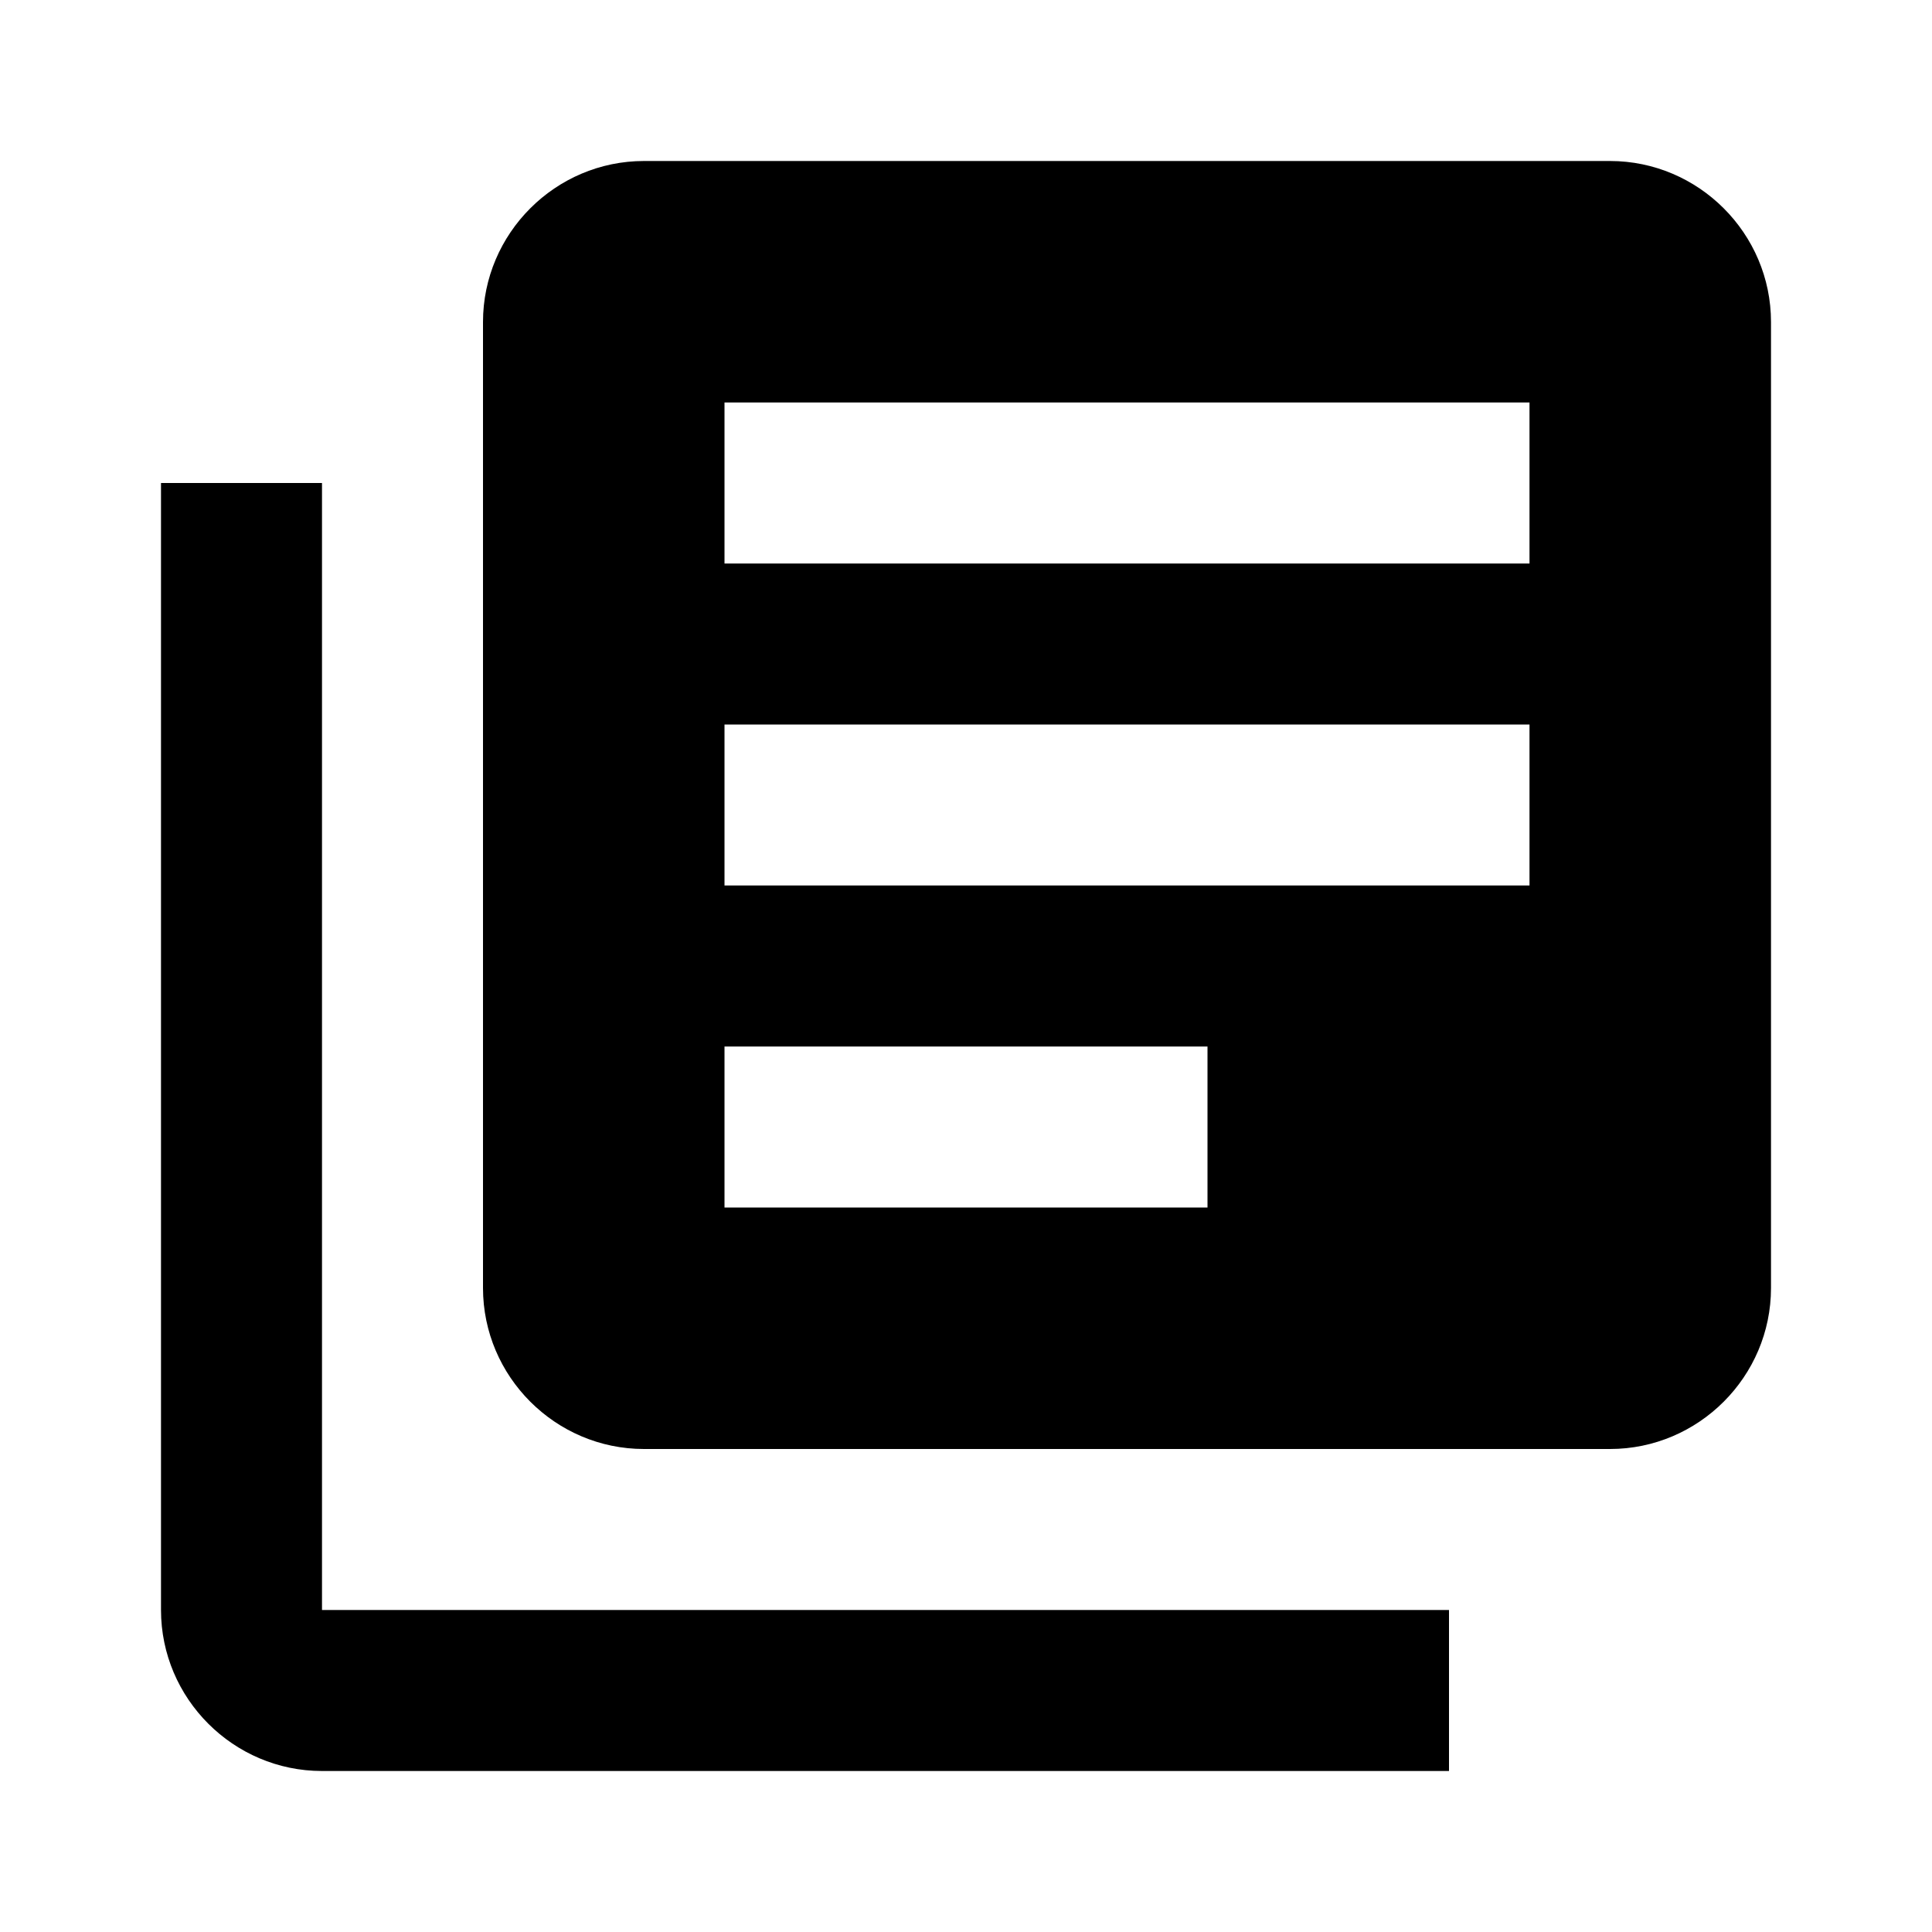
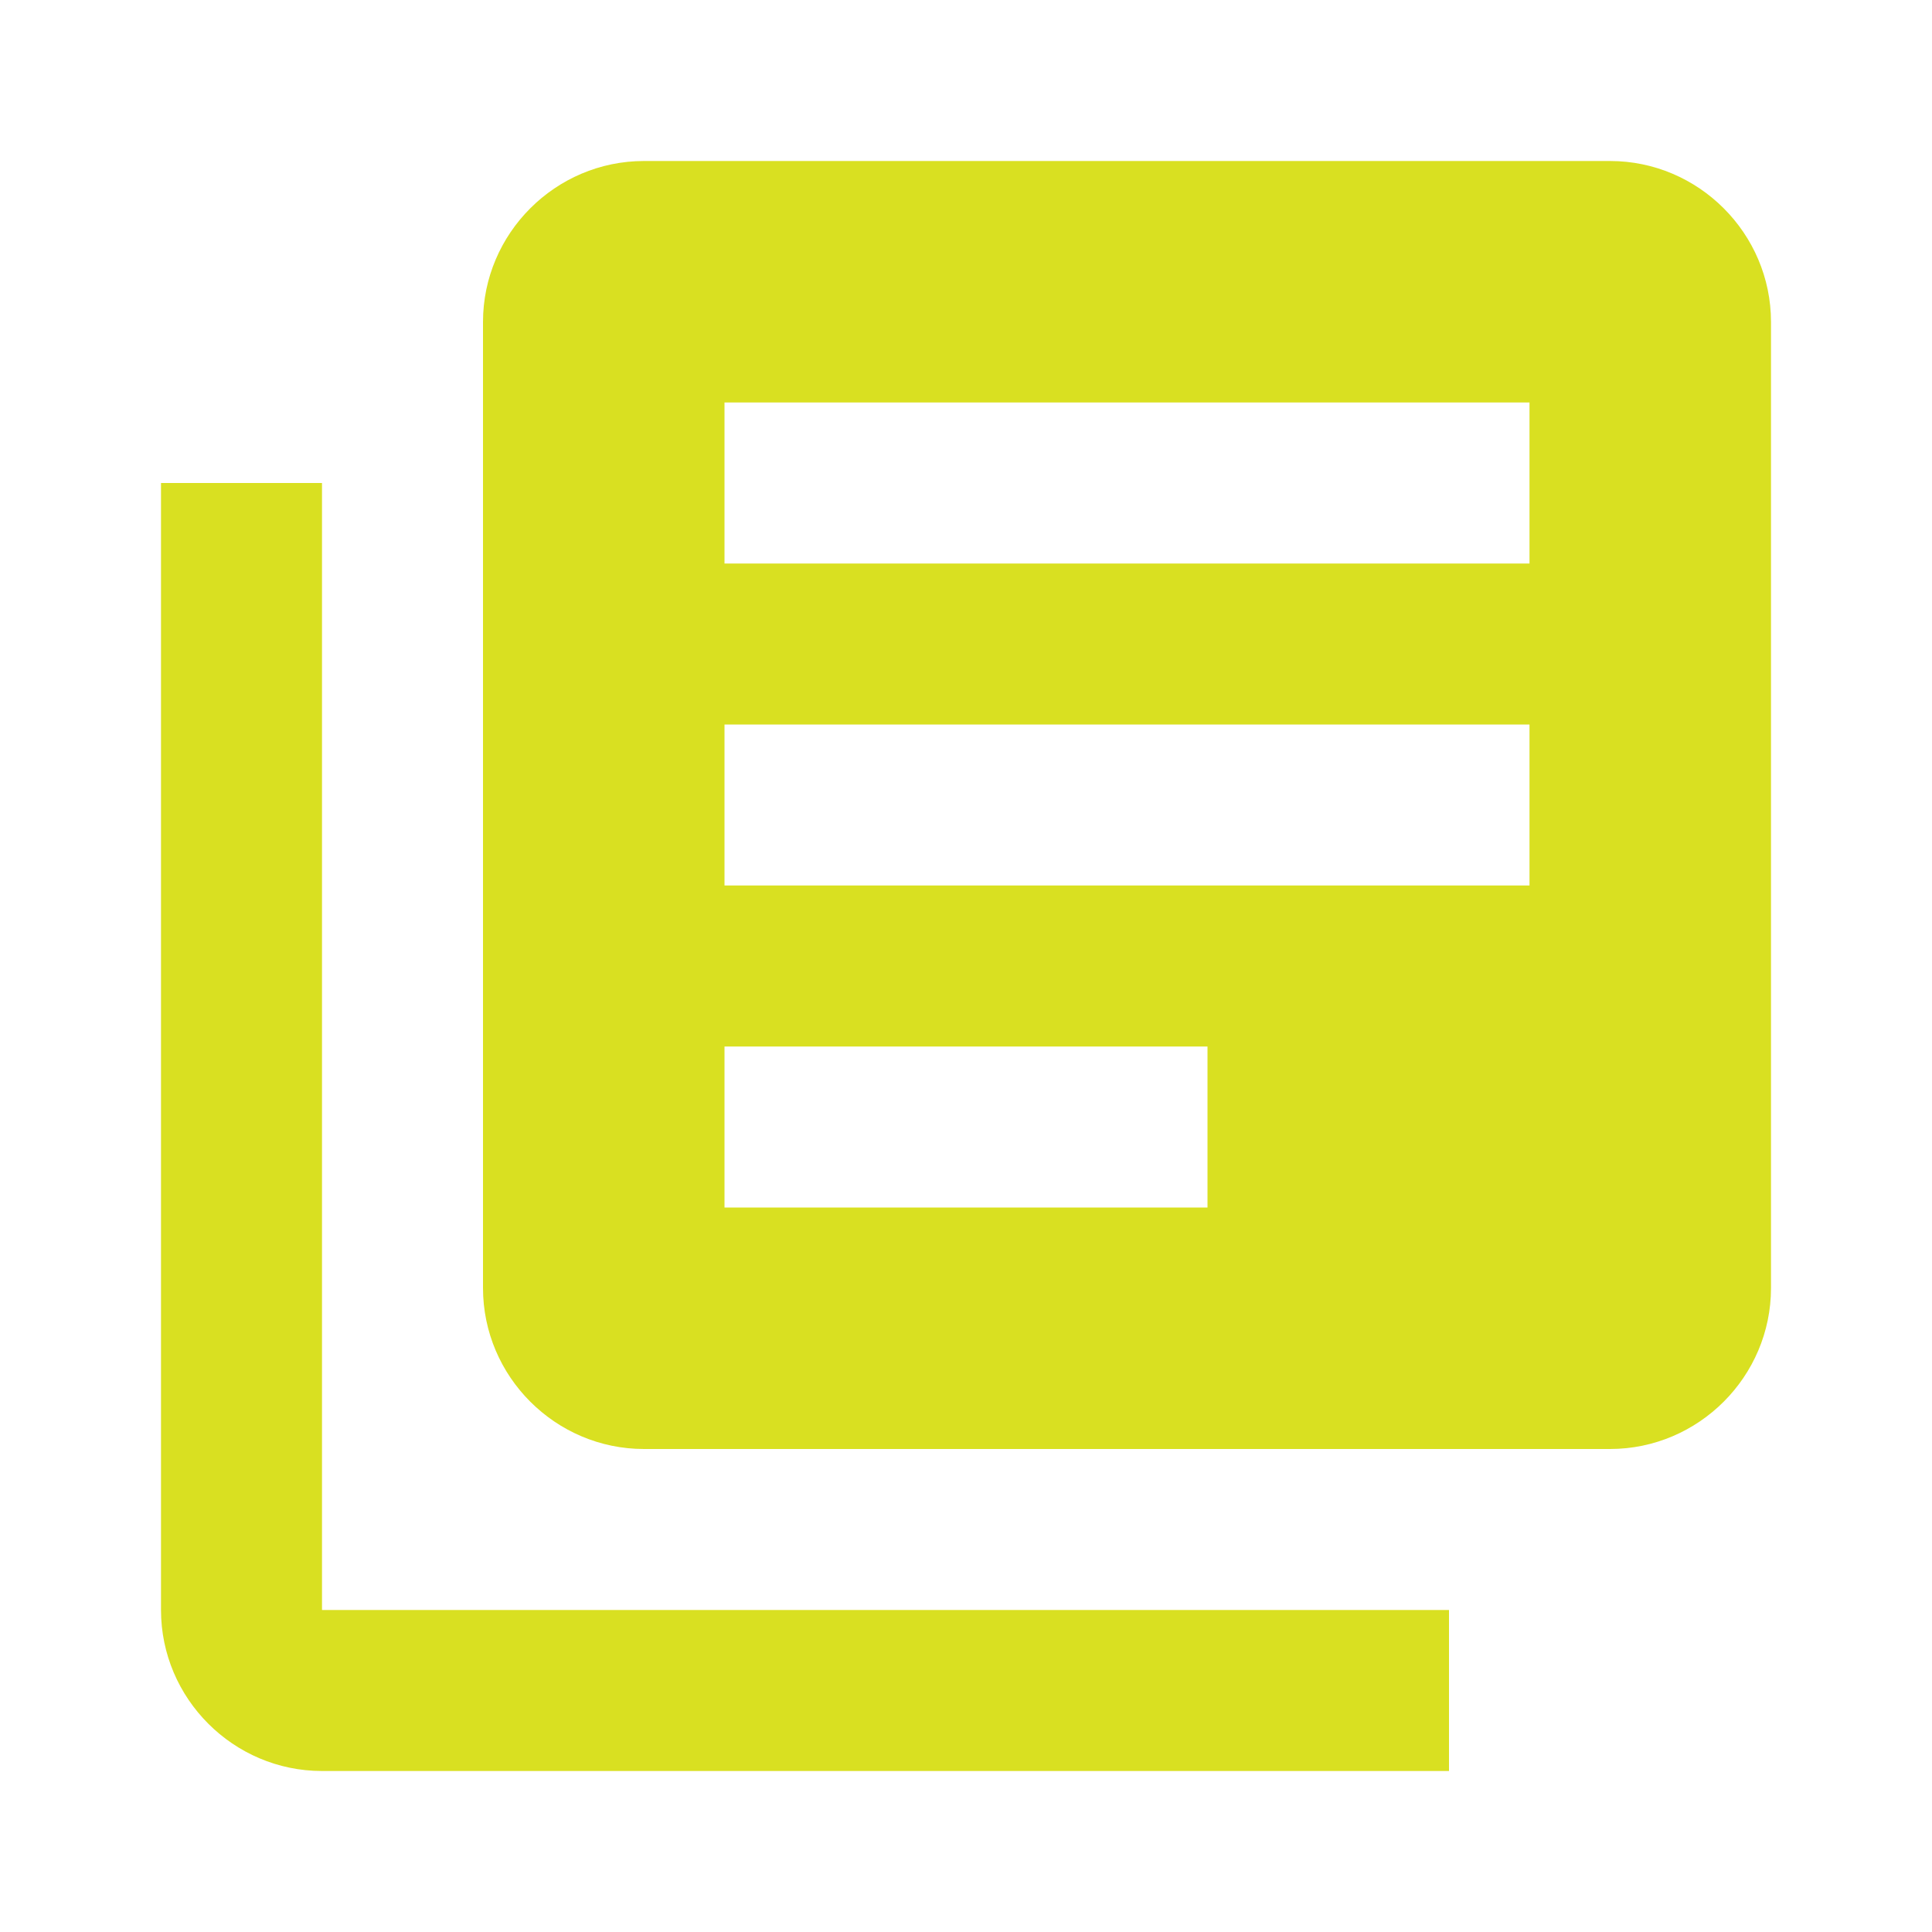
<svg xmlns="http://www.w3.org/2000/svg" width="24" height="24" viewBox="0 0 24 24">
  <path d="M0 0h24v24H0z" fill="none" />
-   <path d="M4 6H2v14c0 1.1.9 2 2 2h14v-2H4V6zm16-4H8c-1.1 0-2 .9-2 2v12c0 1.1.9 2 2 2h12c1.1 0 2-.9 2-2V4c0-1.1-.9-2-2-2zm-1 9H9V9h10v2zm-4 4H9v-2h6v2zm4-8H9V5h10v2z" />
+   <path fill="#D9E021" d="M4 6H2v14c0 1.1.9 2 2 2h14v-2H4V6zm16-4H8c-1.1 0-2 .9-2 2v12c0 1.1.9 2 2 2h12c1.1 0 2-.9 2-2V4c0-1.1-.9-2-2-2zm-1 9H9V9h10v2zm-4 4H9v-2h6v2zm4-8H9V5h10v2z" />
</svg>
